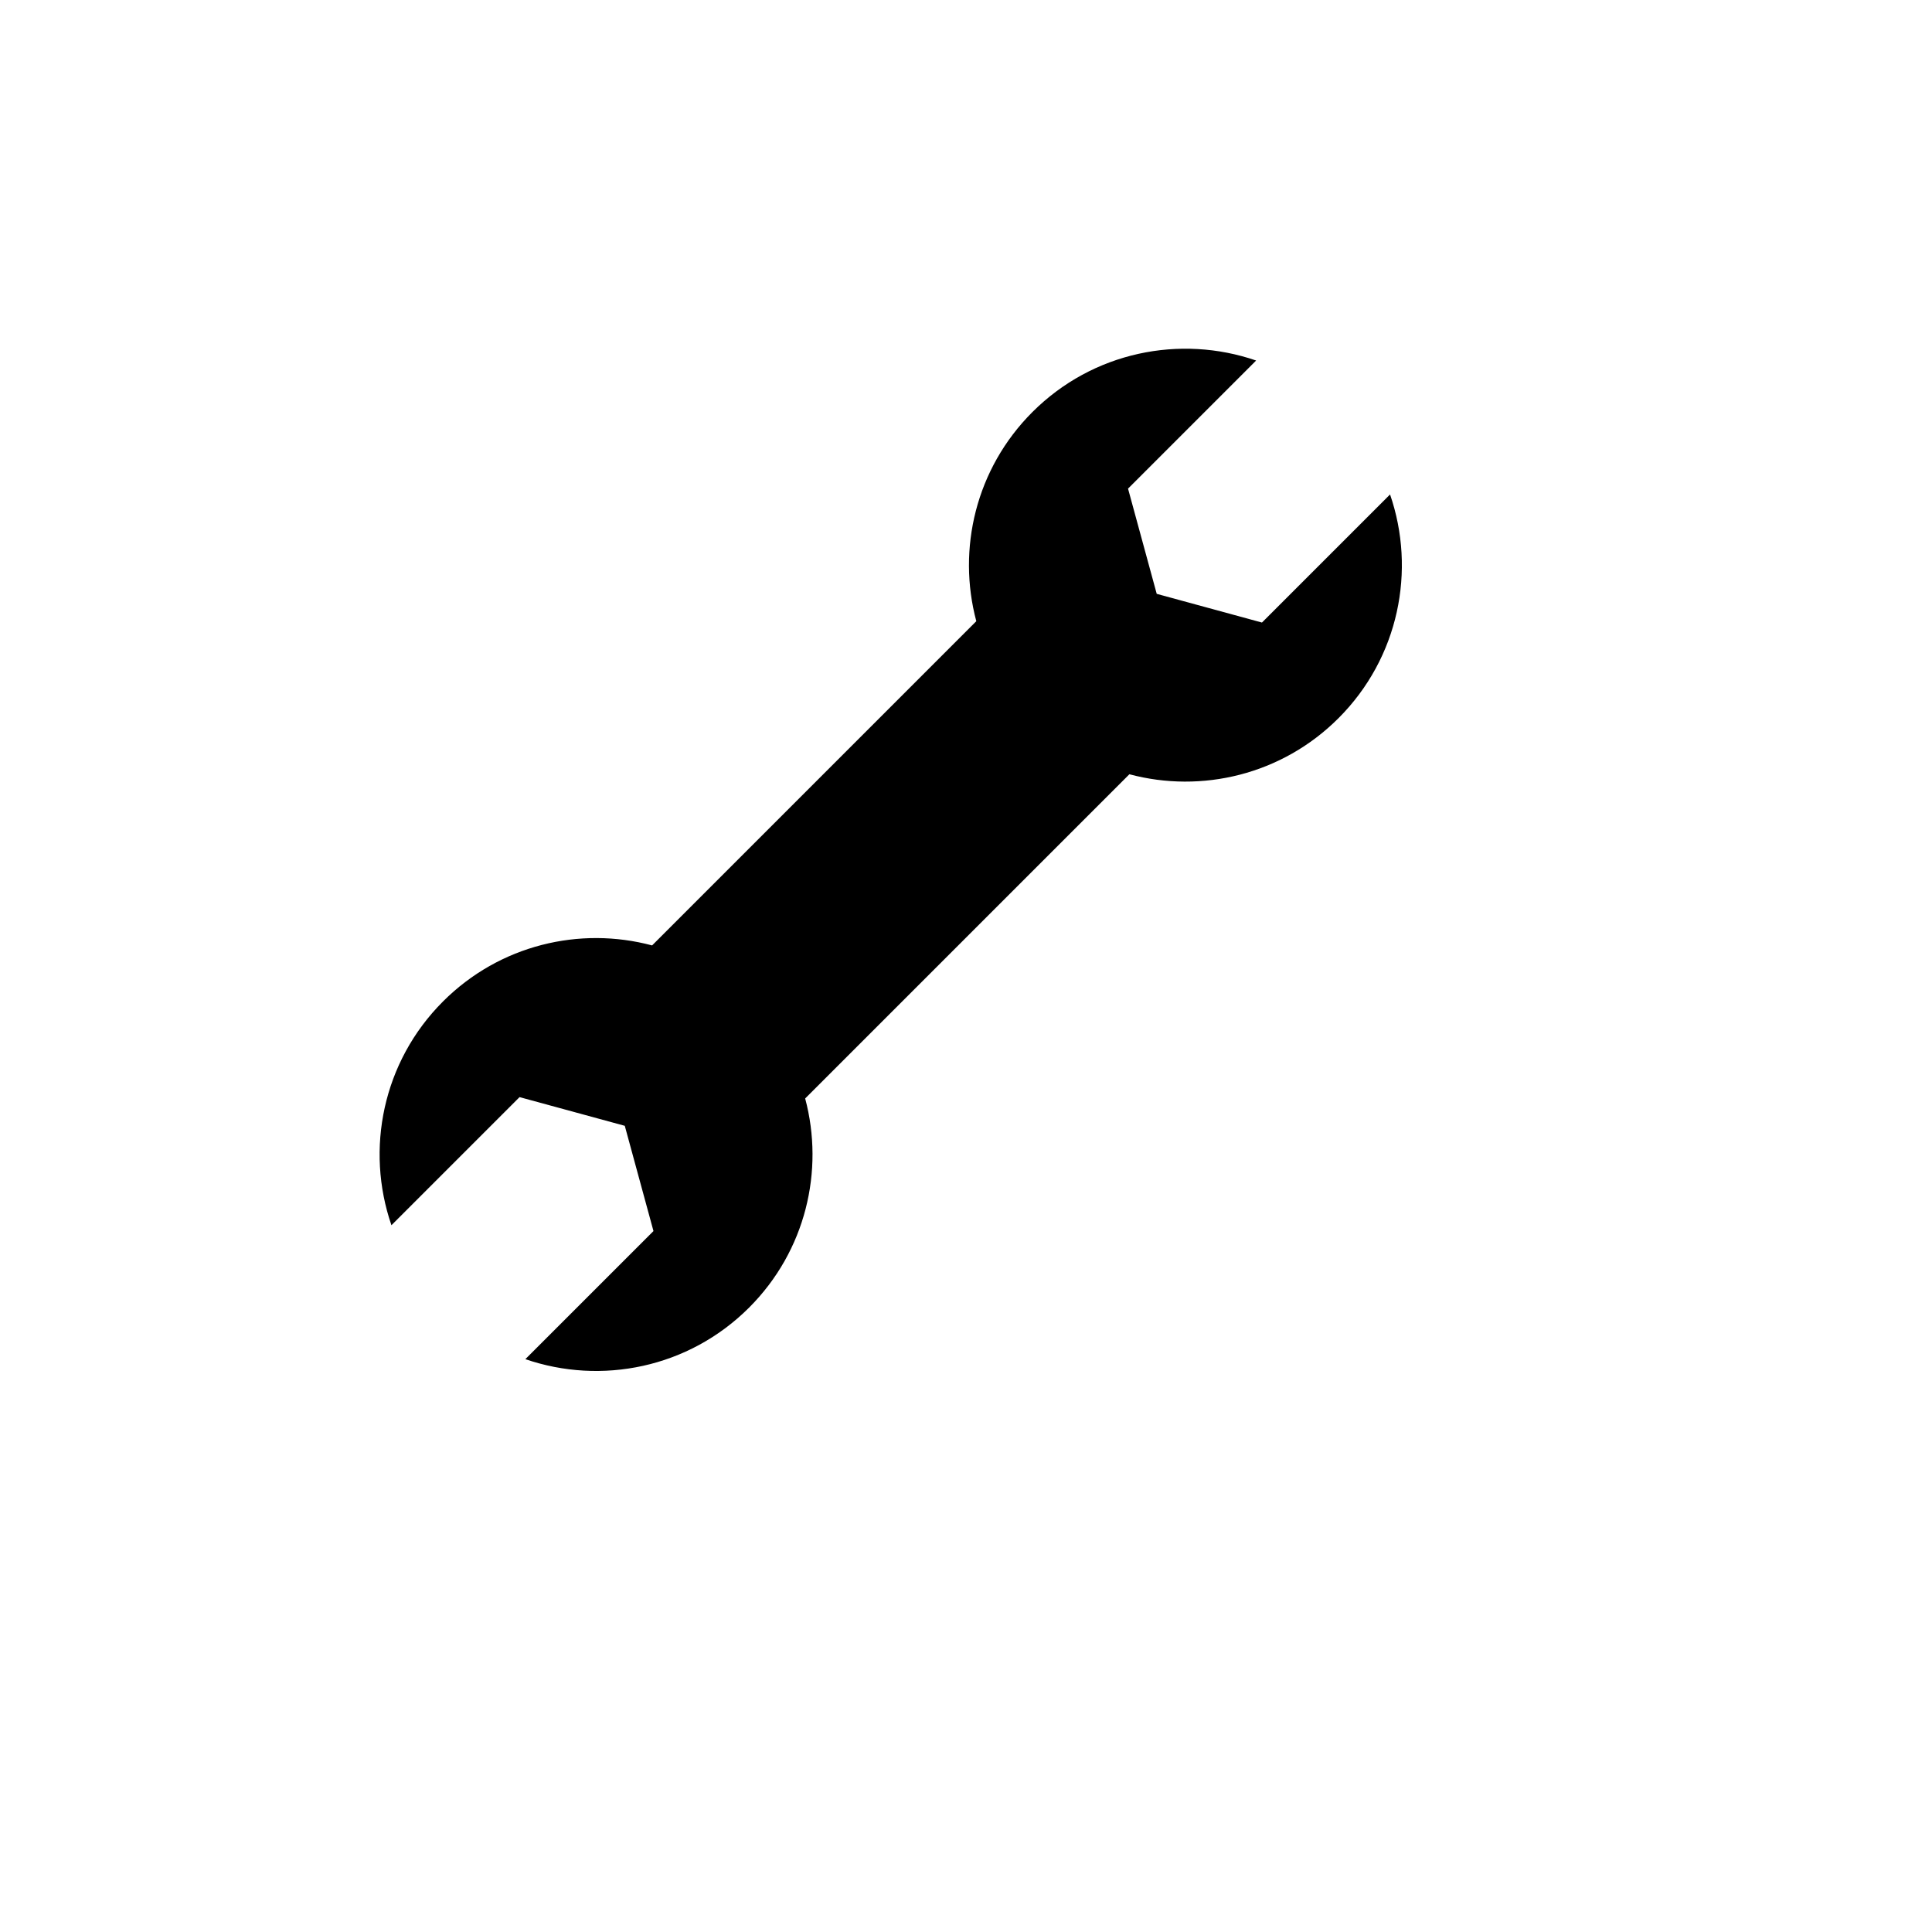
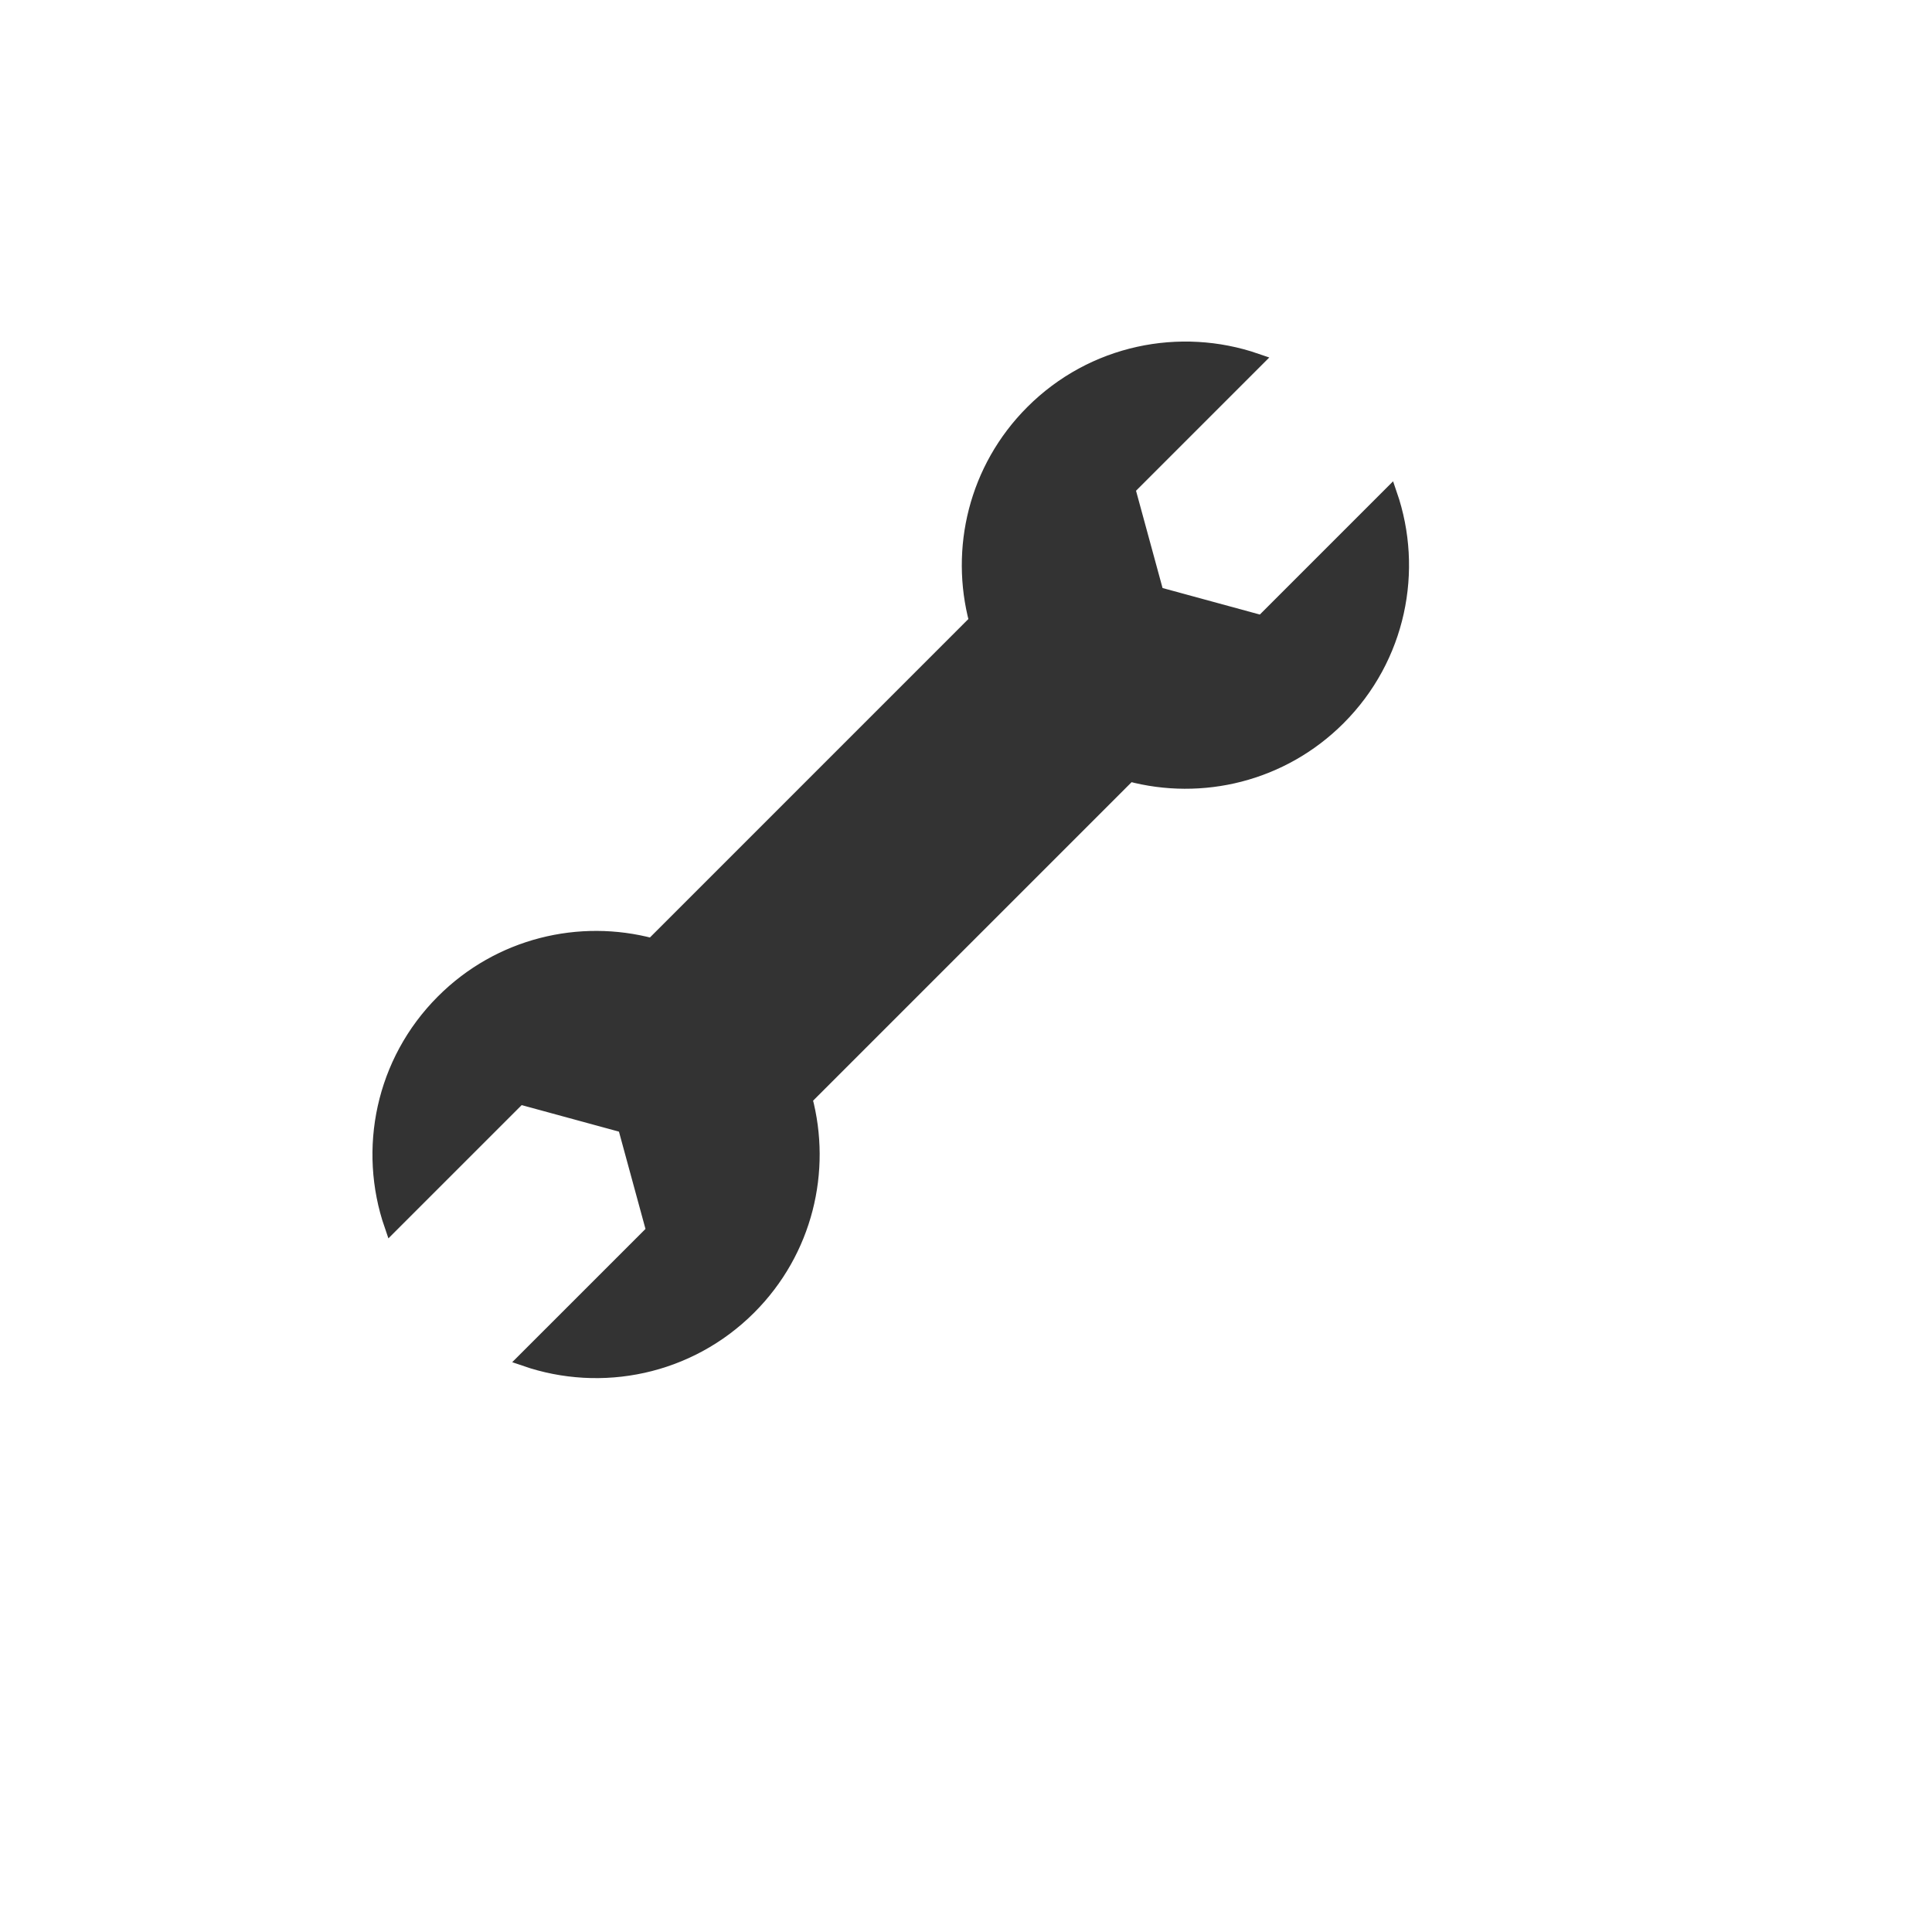
<svg xmlns="http://www.w3.org/2000/svg" version="1.1" x="0px" y="0px" width="100px" height="100px" viewBox="5.0 -10.0 100.0 135.0" enable-background="new 0 0 100 100" xml:space="preserve">
+   <defs>
+     <style>
+     * {
+       stroke: #333;
+       fill: #333;
+     }
+   </style>
+   </defs>
  <g id="Captions">
</g>
  <g id="Your_Icon">
    <path d="M43.762,66.757l22.655-22.655c5.045,1.348,10.652,0.042,14.61-3.917c4.229-4.228,5.43-10.338,3.604-15.635l-8.951,8.951   l-7.353-2.005l-2.005-7.353l8.951-8.951c-5.297-1.825-11.407-0.625-15.636,3.604c-3.958,3.958-5.264,9.565-3.917,14.611   L33.066,56.062c-5.045-1.349-10.652-0.043-14.61,3.915c-4.229,4.229-5.43,10.34-3.604,15.636l8.952-8.951l7.353,2.005l2.005,7.354   l-8.952,8.951c5.297,1.825,11.407,0.624,15.636-3.604C43.804,77.409,45.109,71.802,43.762,66.757z" />
  </g>
</svg>
